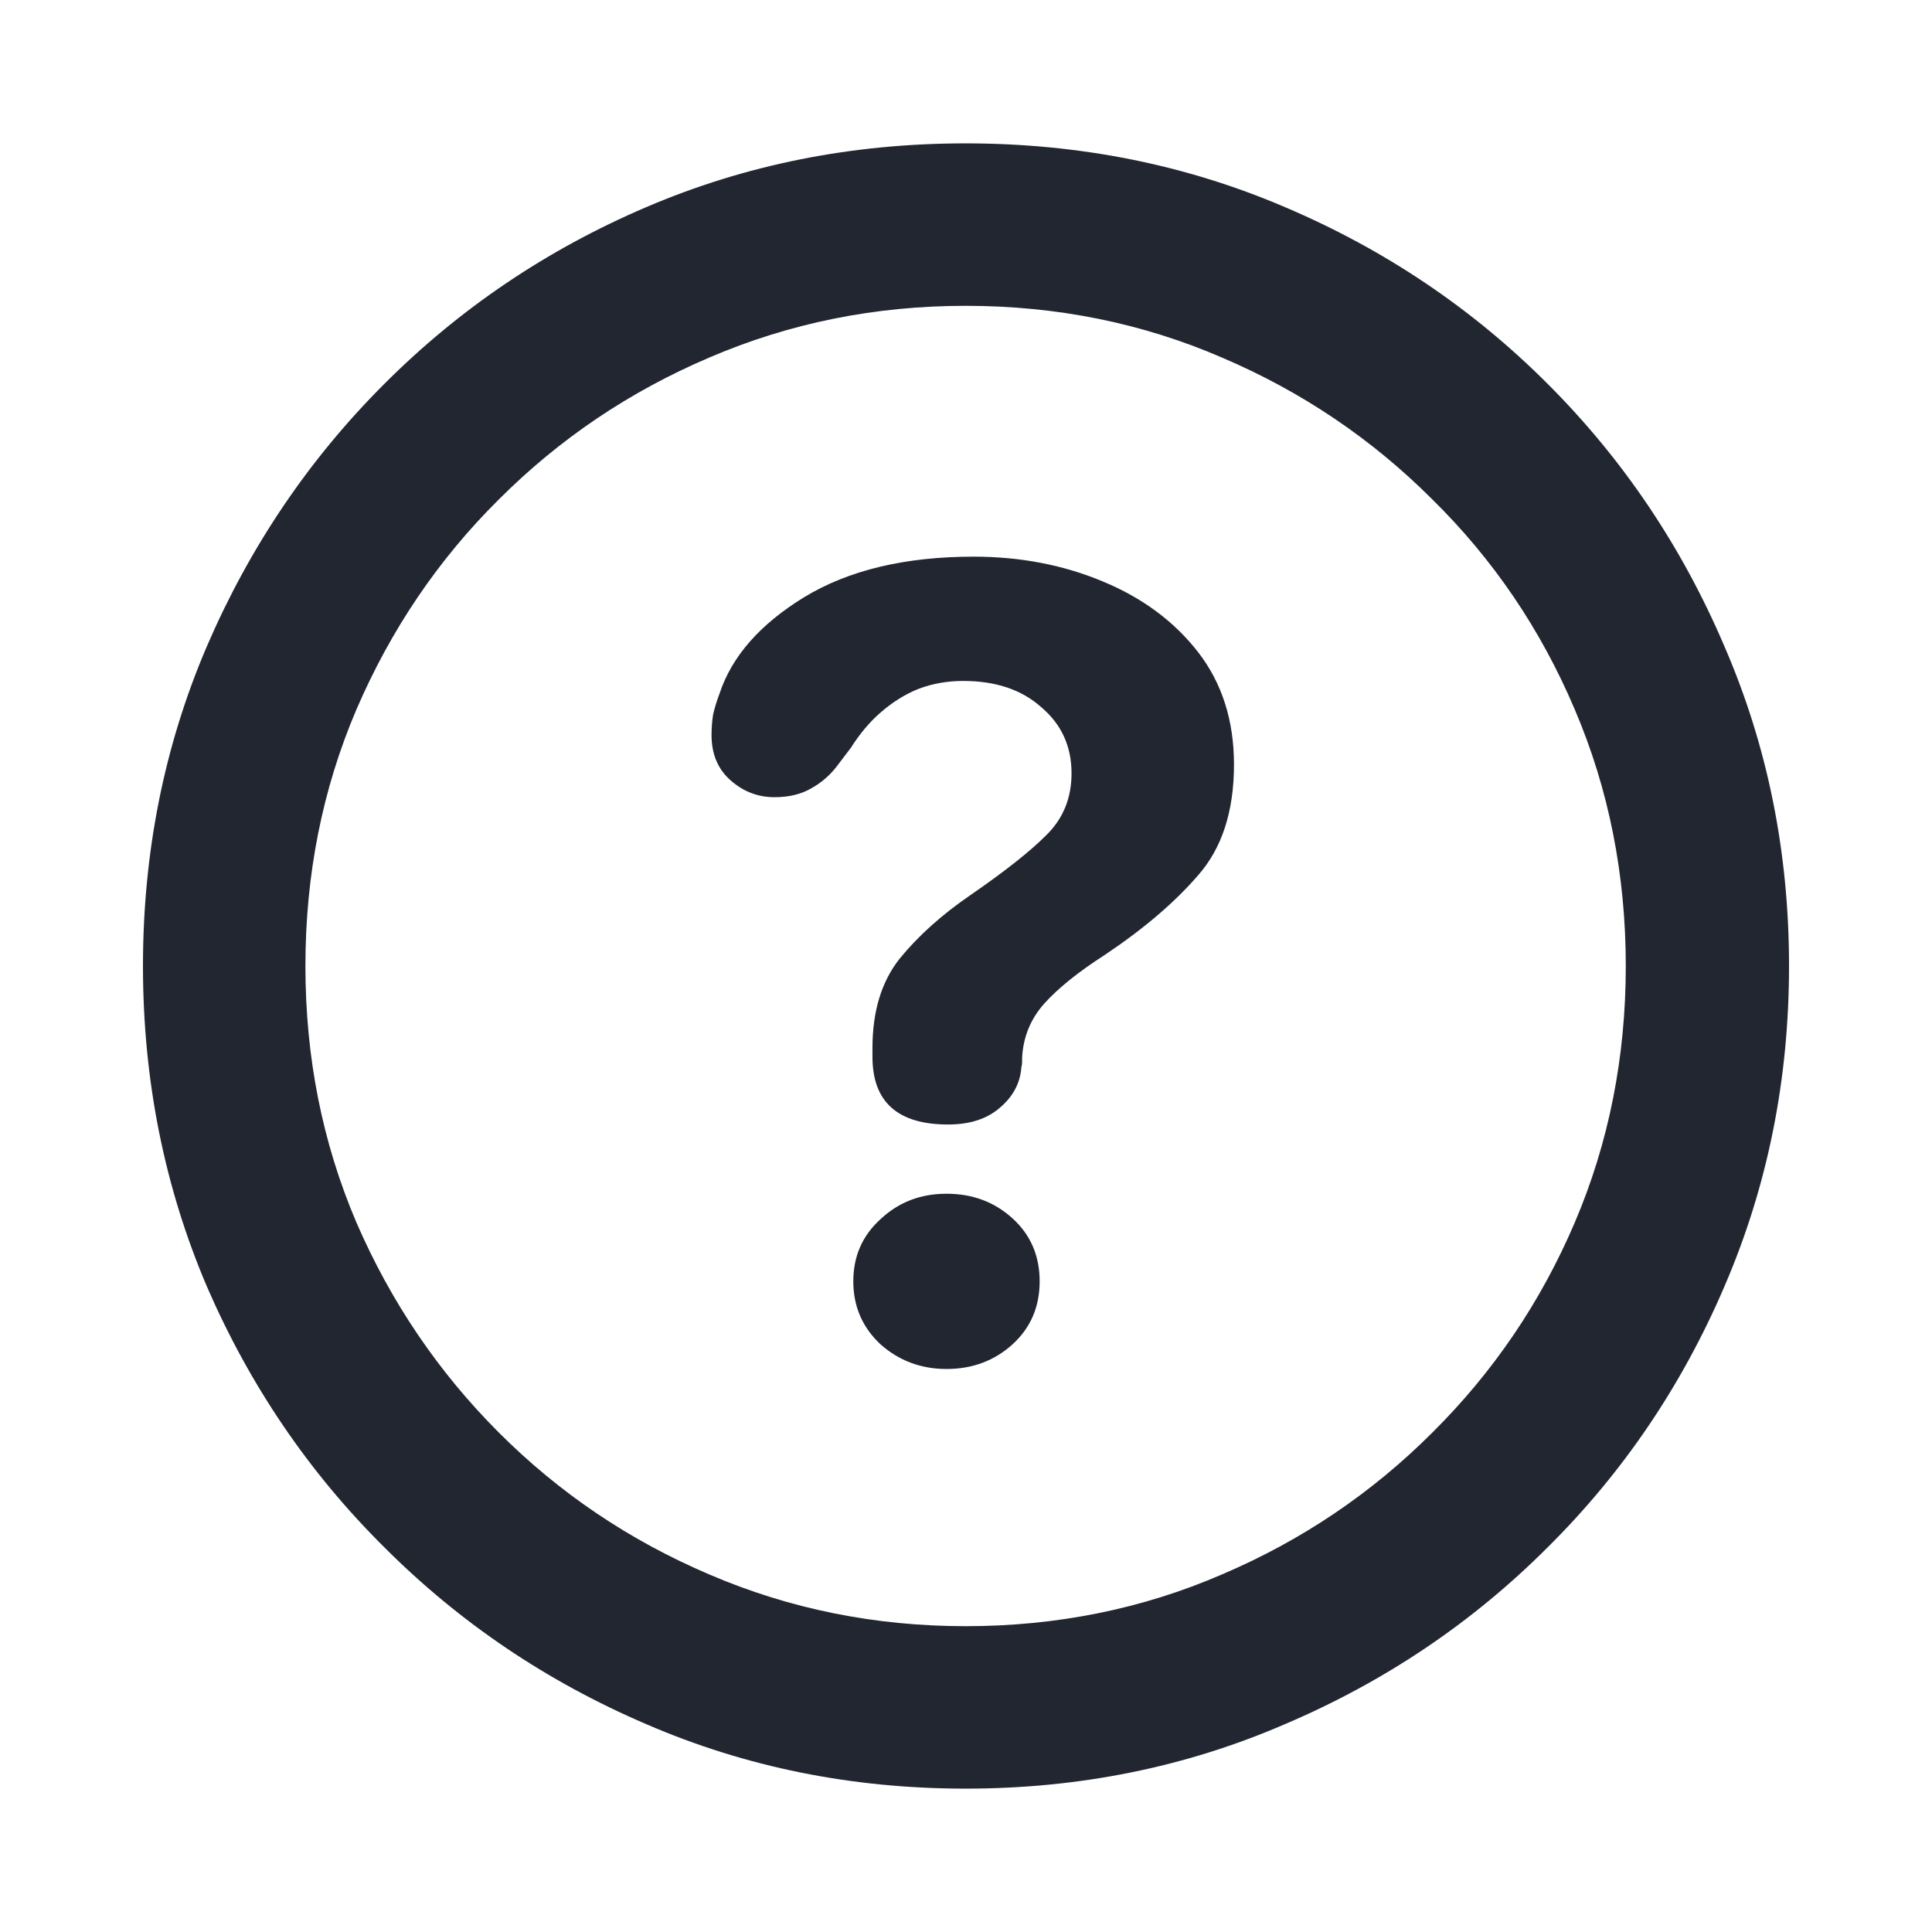
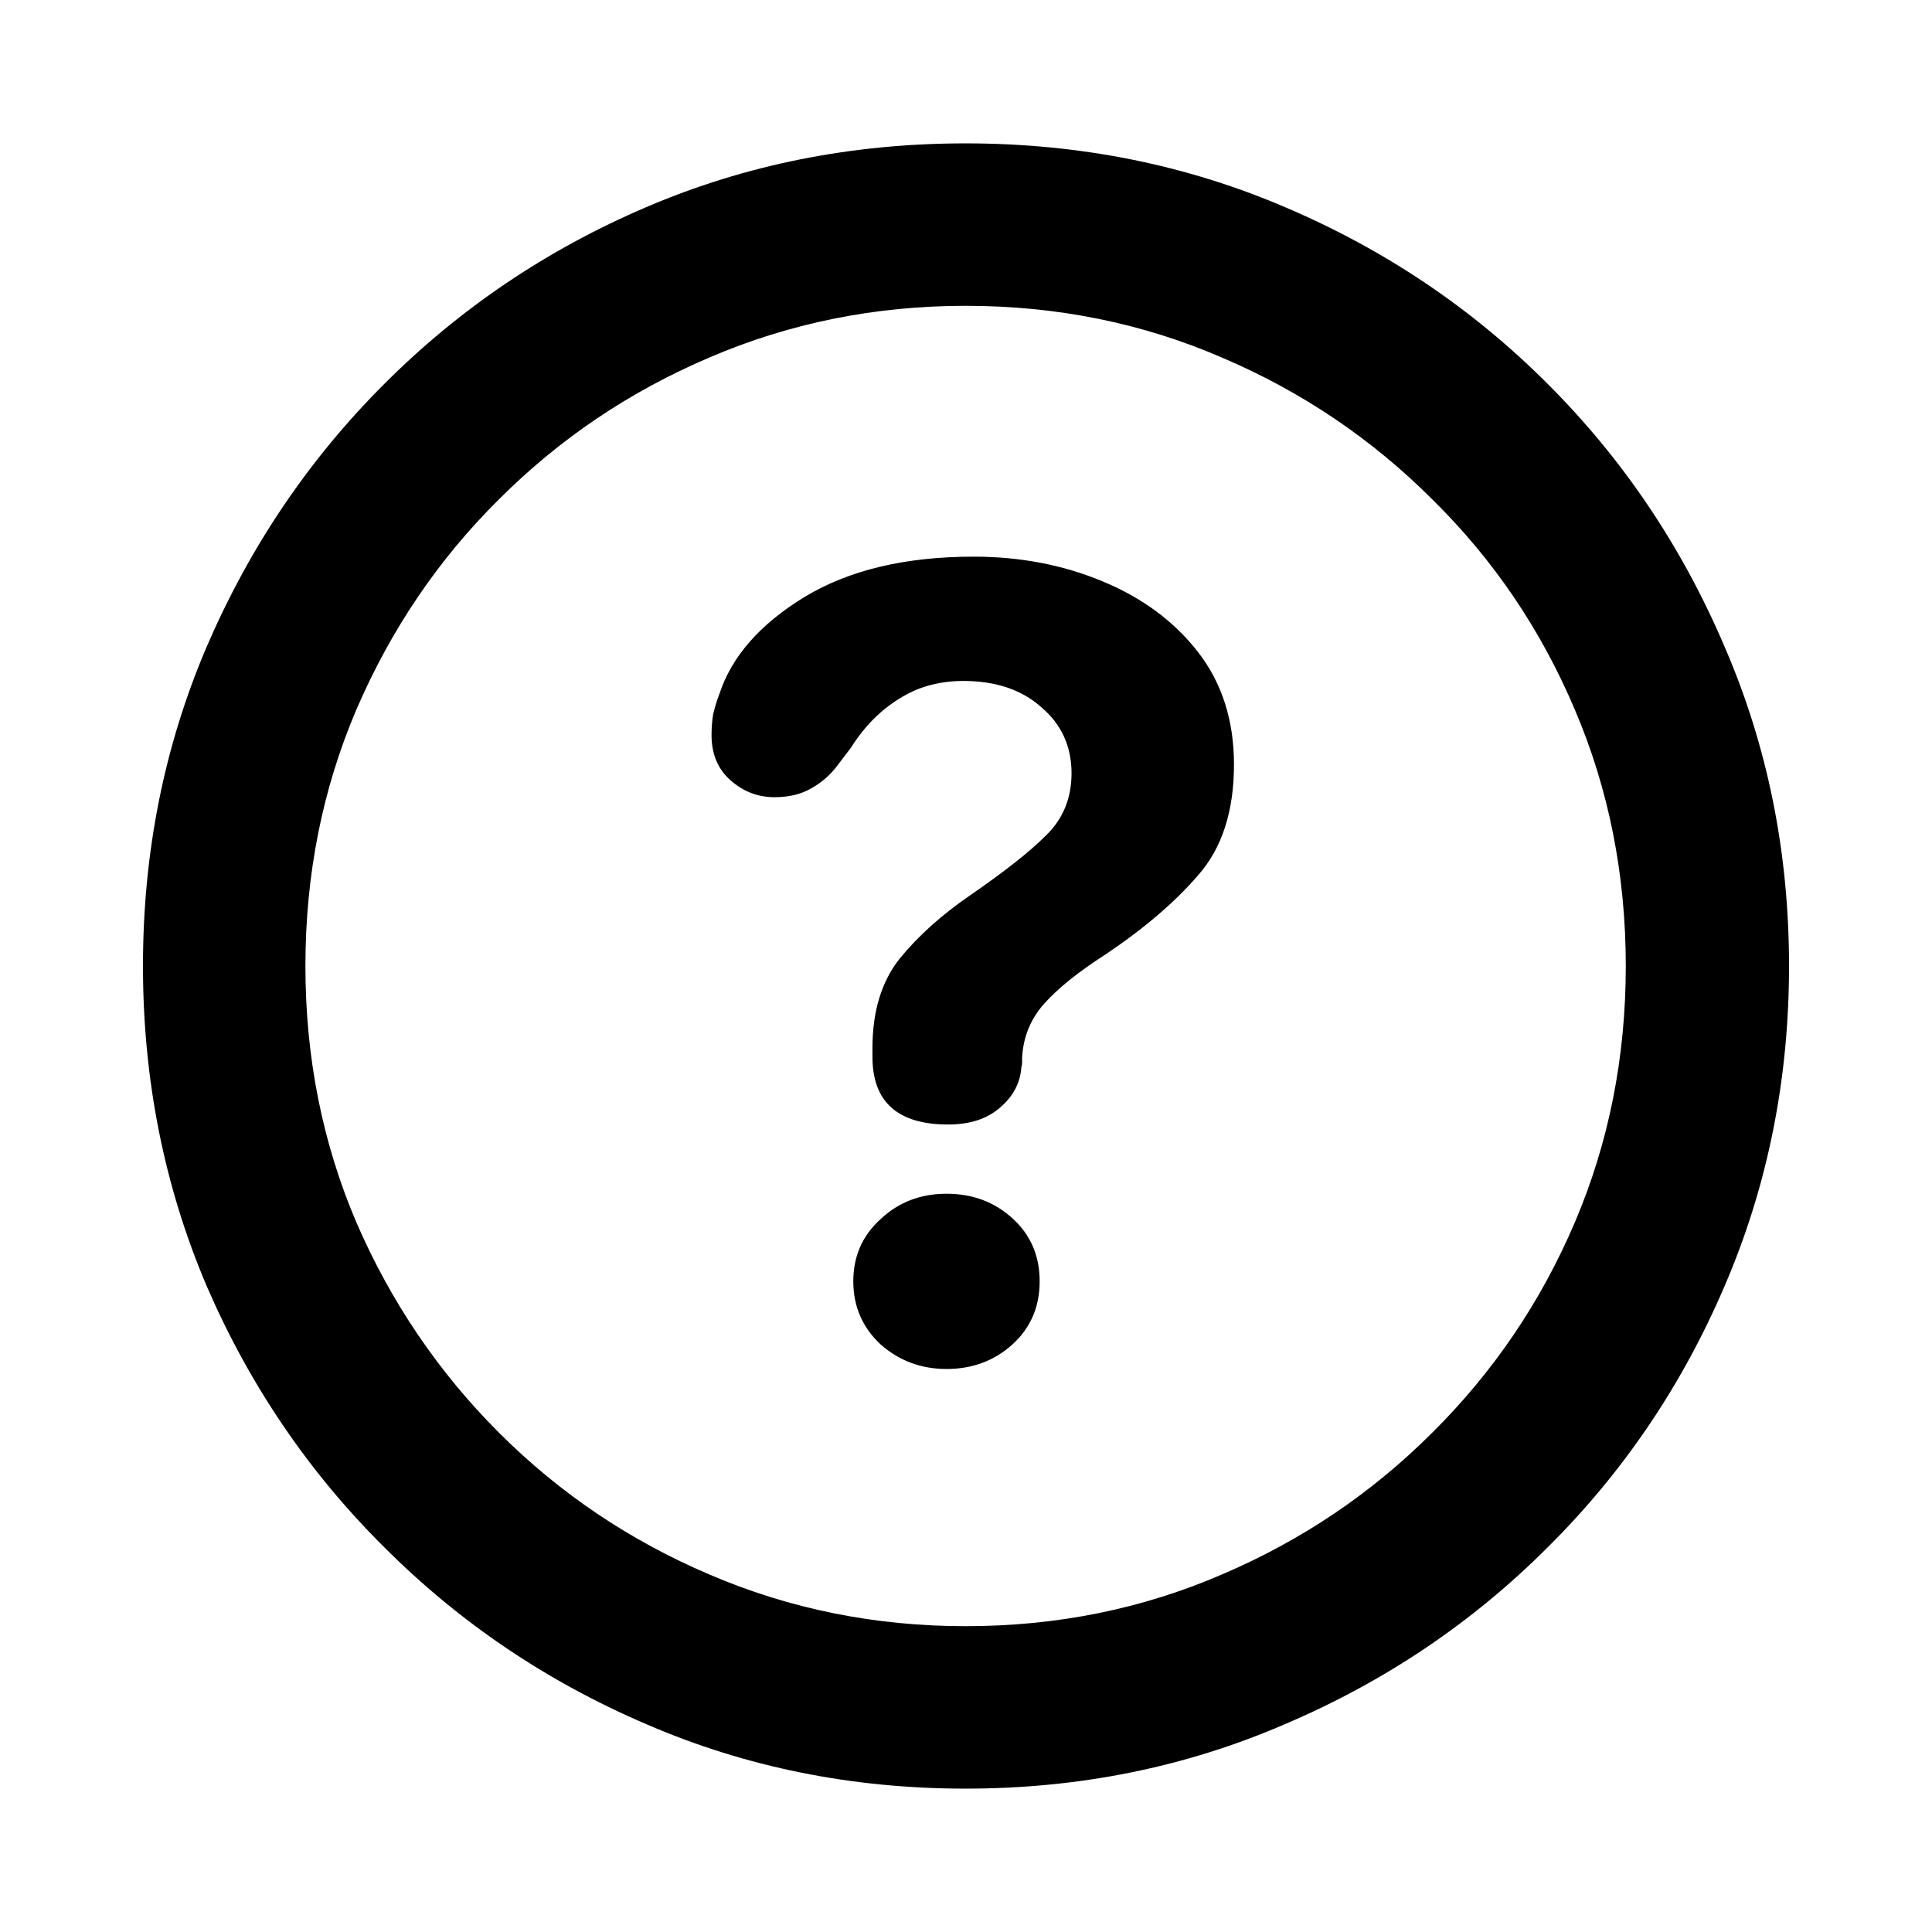
- <svg xmlns="http://www.w3.org/2000/svg" width="24" height="24" viewBox="0 0 24 24" fill="none">
-   <path d="M11.995 22.219C10.584 22.219 9.261 21.952 8.028 21.418C6.795 20.89 5.71 20.158 4.774 19.221C3.837 18.292 3.102 17.21 2.568 15.977C2.04 14.737 1.776 13.411 1.776 12C1.776 10.589 2.04 9.266 2.568 8.033C3.102 6.793 3.837 5.705 4.774 4.769C5.71 3.832 6.795 3.1 8.028 2.573C9.261 2.045 10.584 1.781 11.995 1.781C13.406 1.781 14.729 2.045 15.962 2.573C17.202 3.1 18.29 3.832 19.226 4.769C20.163 5.705 20.895 6.793 21.423 8.033C21.957 9.266 22.224 10.589 22.224 12C22.224 13.411 21.957 14.737 21.423 15.977C20.895 17.21 20.163 18.292 19.226 19.221C18.29 20.158 17.202 20.89 15.962 21.418C14.729 21.952 13.406 22.219 11.995 22.219ZM11.995 20.201C13.129 20.201 14.191 19.986 15.18 19.558C16.17 19.136 17.04 18.549 17.792 17.797C18.55 17.045 19.141 16.175 19.563 15.185C19.985 14.196 20.196 13.134 20.196 12C20.196 10.866 19.985 9.804 19.563 8.815C19.141 7.819 18.55 6.948 17.792 6.203C17.04 5.451 16.17 4.864 15.18 4.442C14.191 4.014 13.129 3.799 11.995 3.799C10.867 3.799 9.806 4.014 8.81 4.442C7.82 4.864 6.95 5.451 6.198 6.203C5.446 6.948 4.856 7.819 4.427 8.815C4.005 9.804 3.794 10.866 3.794 12C3.794 13.134 4.005 14.196 4.427 15.185C4.856 16.175 5.446 17.045 6.198 17.797C6.95 18.549 7.82 19.136 8.81 19.558C9.806 19.986 10.867 20.201 11.995 20.201ZM11.777 13.969C11.151 13.969 10.838 13.688 10.838 13.128C10.838 13.108 10.838 13.088 10.838 13.068C10.838 13.049 10.838 13.032 10.838 13.019C10.838 12.564 10.95 12.195 11.174 11.911C11.405 11.627 11.698 11.364 12.054 11.12C12.476 10.829 12.79 10.582 12.994 10.378C13.205 10.173 13.311 9.916 13.311 9.606C13.311 9.27 13.185 8.996 12.935 8.785C12.691 8.567 12.368 8.459 11.965 8.459C11.768 8.459 11.583 8.492 11.411 8.557C11.246 8.623 11.092 8.719 10.947 8.844C10.808 8.963 10.683 9.111 10.57 9.289L10.412 9.497C10.32 9.623 10.208 9.721 10.076 9.794C9.951 9.867 9.799 9.903 9.621 9.903C9.416 9.903 9.235 9.834 9.077 9.695C8.919 9.557 8.839 9.369 8.839 9.131C8.839 9.039 8.846 8.953 8.859 8.874C8.879 8.788 8.905 8.703 8.938 8.617C9.09 8.155 9.44 7.756 9.987 7.42C10.541 7.083 11.243 6.915 12.094 6.915C12.674 6.915 13.209 7.018 13.697 7.222C14.191 7.426 14.587 7.72 14.884 8.102C15.18 8.485 15.329 8.95 15.329 9.497C15.329 10.078 15.18 10.536 14.884 10.872C14.594 11.209 14.208 11.538 13.726 11.861C13.396 12.073 13.146 12.274 12.974 12.465C12.803 12.656 12.711 12.88 12.697 13.138C12.697 13.151 12.697 13.171 12.697 13.197C12.697 13.217 12.694 13.237 12.688 13.256C12.674 13.454 12.585 13.622 12.42 13.761C12.262 13.899 12.048 13.969 11.777 13.969ZM11.758 17.006C11.441 17.006 11.167 16.903 10.937 16.699C10.712 16.488 10.6 16.227 10.6 15.917C10.6 15.607 10.712 15.35 10.937 15.146C11.161 14.935 11.434 14.829 11.758 14.829C12.081 14.829 12.354 14.931 12.579 15.136C12.803 15.34 12.915 15.601 12.915 15.917C12.915 16.234 12.803 16.494 12.579 16.699C12.354 16.903 12.081 17.006 11.758 17.006Z" fill="#222631" />
+ <svg xmlns="http://www.w3.org/2000/svg" viewBox="0 0 24 24" fill="none">
+   <path d="M11.995 22.219C10.584 22.219 9.261 21.952 8.028 21.418C6.795 20.89 5.71 20.158 4.774 19.221C3.837 18.292 3.102 17.21 2.568 15.977C2.04 14.737 1.776 13.411 1.776 12C1.776 10.589 2.04 9.266 2.568 8.033C3.102 6.793 3.837 5.705 4.774 4.769C5.71 3.832 6.795 3.1 8.028 2.573C9.261 2.045 10.584 1.781 11.995 1.781C13.406 1.781 14.729 2.045 15.962 2.573C17.202 3.1 18.29 3.832 19.226 4.769C20.163 5.705 20.895 6.793 21.423 8.033C21.957 9.266 22.224 10.589 22.224 12C22.224 13.411 21.957 14.737 21.423 15.977C20.895 17.21 20.163 18.292 19.226 19.221C18.29 20.158 17.202 20.89 15.962 21.418C14.729 21.952 13.406 22.219 11.995 22.219ZM11.995 20.201C13.129 20.201 14.191 19.986 15.18 19.558C16.17 19.136 17.04 18.549 17.792 17.797C18.55 17.045 19.141 16.175 19.563 15.185C19.985 14.196 20.196 13.134 20.196 12C20.196 10.866 19.985 9.804 19.563 8.815C19.141 7.819 18.55 6.948 17.792 6.203C17.04 5.451 16.17 4.864 15.18 4.442C14.191 4.014 13.129 3.799 11.995 3.799C10.867 3.799 9.806 4.014 8.81 4.442C7.82 4.864 6.95 5.451 6.198 6.203C5.446 6.948 4.856 7.819 4.427 8.815C4.005 9.804 3.794 10.866 3.794 12C3.794 13.134 4.005 14.196 4.427 15.185C4.856 16.175 5.446 17.045 6.198 17.797C6.95 18.549 7.82 19.136 8.81 19.558C9.806 19.986 10.867 20.201 11.995 20.201ZM11.777 13.969C11.151 13.969 10.838 13.688 10.838 13.128C10.838 13.108 10.838 13.088 10.838 13.068C10.838 13.049 10.838 13.032 10.838 13.019C10.838 12.564 10.95 12.195 11.174 11.911C11.405 11.627 11.698 11.364 12.054 11.12C12.476 10.829 12.79 10.582 12.994 10.378C13.205 10.173 13.311 9.916 13.311 9.606C13.311 9.27 13.185 8.996 12.935 8.785C12.691 8.567 12.368 8.459 11.965 8.459C11.768 8.459 11.583 8.492 11.411 8.557C11.246 8.623 11.092 8.719 10.947 8.844C10.808 8.963 10.683 9.111 10.57 9.289L10.412 9.497C10.32 9.623 10.208 9.721 10.076 9.794C9.951 9.867 9.799 9.903 9.621 9.903C9.416 9.903 9.235 9.834 9.077 9.695C8.919 9.557 8.839 9.369 8.839 9.131C8.839 9.039 8.846 8.953 8.859 8.874C8.879 8.788 8.905 8.703 8.938 8.617C9.09 8.155 9.44 7.756 9.987 7.42C10.541 7.083 11.243 6.915 12.094 6.915C12.674 6.915 13.209 7.018 13.697 7.222C14.191 7.426 14.587 7.72 14.884 8.102C15.18 8.485 15.329 8.95 15.329 9.497C15.329 10.078 15.18 10.536 14.884 10.872C14.594 11.209 14.208 11.538 13.726 11.861C13.396 12.073 13.146 12.274 12.974 12.465C12.803 12.656 12.711 12.88 12.697 13.138C12.697 13.151 12.697 13.171 12.697 13.197C12.697 13.217 12.694 13.237 12.688 13.256C12.674 13.454 12.585 13.622 12.42 13.761C12.262 13.899 12.048 13.969 11.777 13.969ZM11.758 17.006C11.441 17.006 11.167 16.903 10.937 16.699C10.712 16.488 10.6 16.227 10.6 15.917C10.6 15.607 10.712 15.35 10.937 15.146C11.161 14.935 11.434 14.829 11.758 14.829C12.081 14.829 12.354 14.931 12.579 15.136C12.803 15.34 12.915 15.601 12.915 15.917C12.915 16.234 12.803 16.494 12.579 16.699C12.354 16.903 12.081 17.006 11.758 17.006Z" fill="currentColor" />
</svg>
